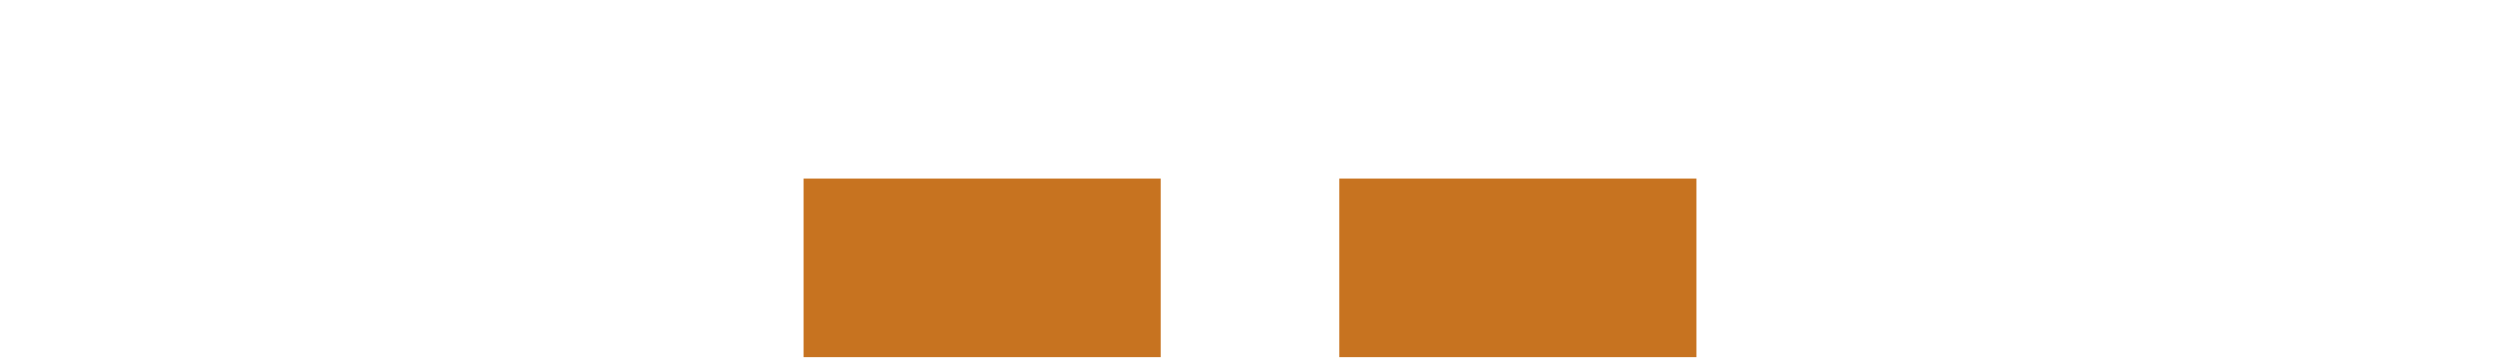
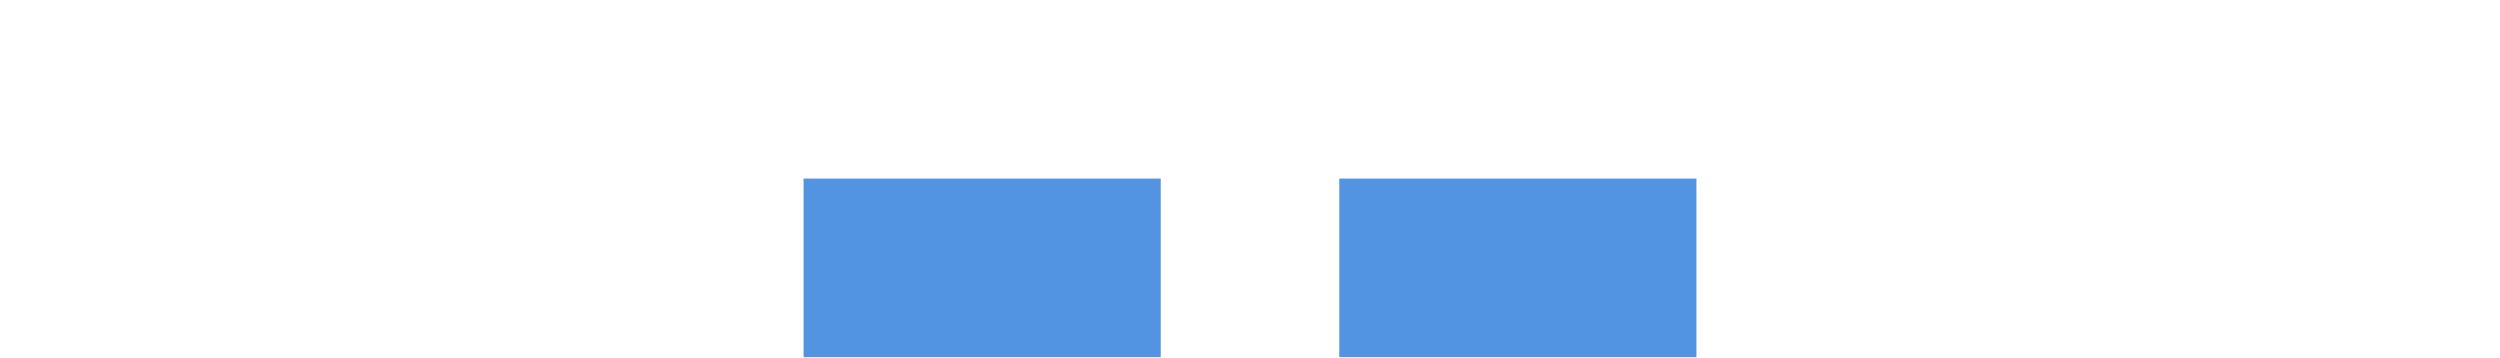
<svg xmlns="http://www.w3.org/2000/svg" width="28" height="4" id="svg11300" version="1.0" style="display:inline;enable-background:new">
  <defs id="defs3" />
  <g style="display:inline" id="layer1" transform="translate(0,-296)">
-     <rect style="opacity:1;fill:#c77320;fill-opacity:1;stroke:none" id="rect4270-9" width="4" height="2" x="9" y="298" />
-     <rect y="298" x="15" height="2" width="4" id="rect4239" style="opacity:1;fill:#c77320;fill-opacity:1;stroke:none" />
+     <rect style="opacity:1;fill:#5294e2;fill-opacity:1;stroke:none" id="rect4270-9" width="4" height="2" x="9" y="298" />
+     <rect y="298" x="15" height="2" width="4" id="rect4239" style="opacity:1;fill:#5294e2;fill-opacity:1;stroke:none" />
  </g>
</svg>
